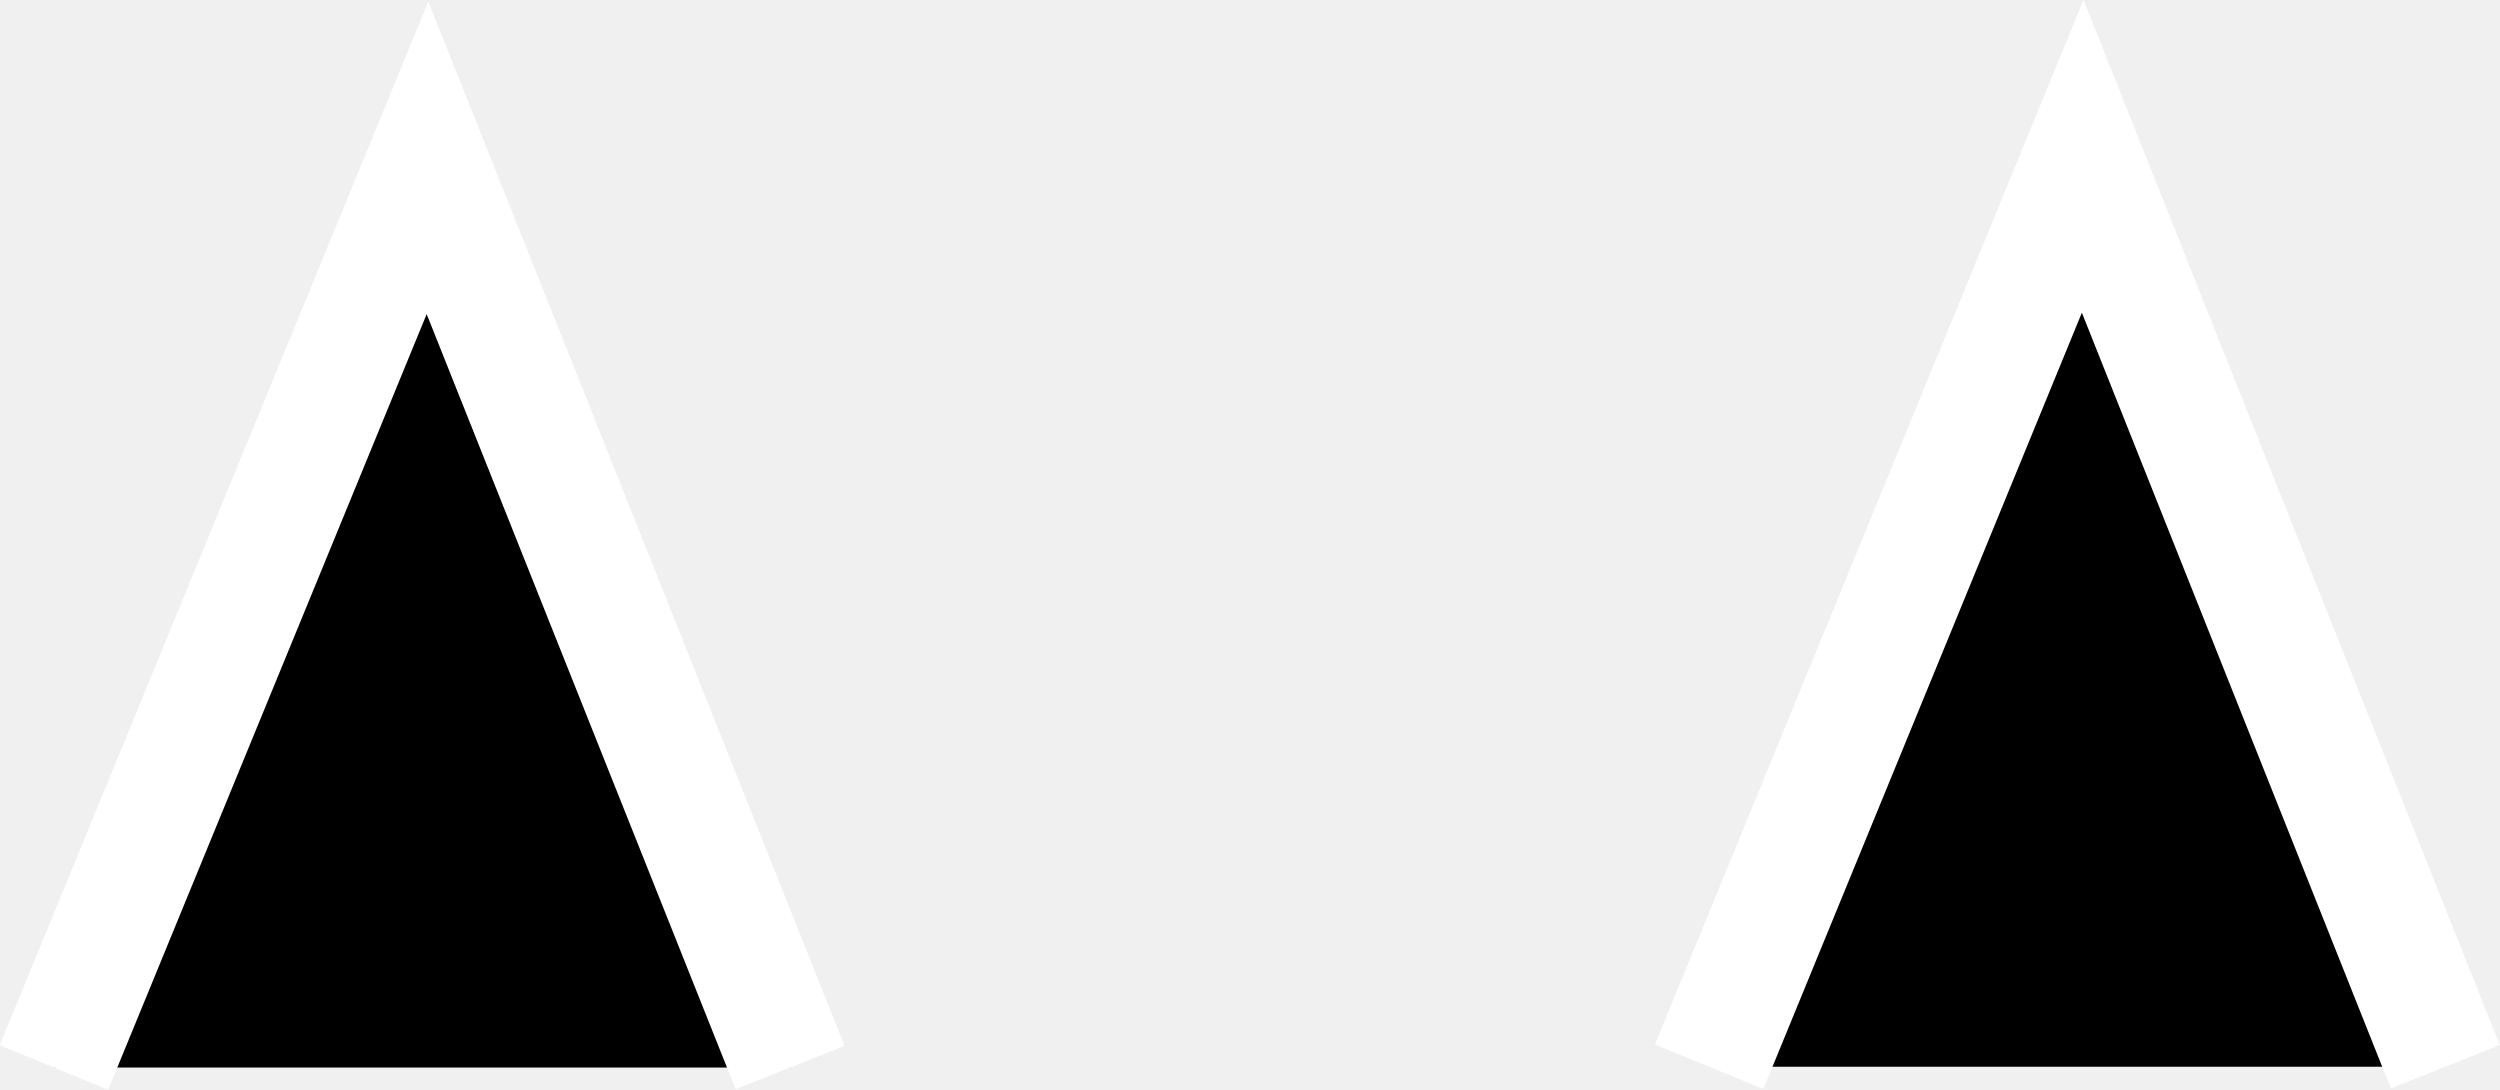
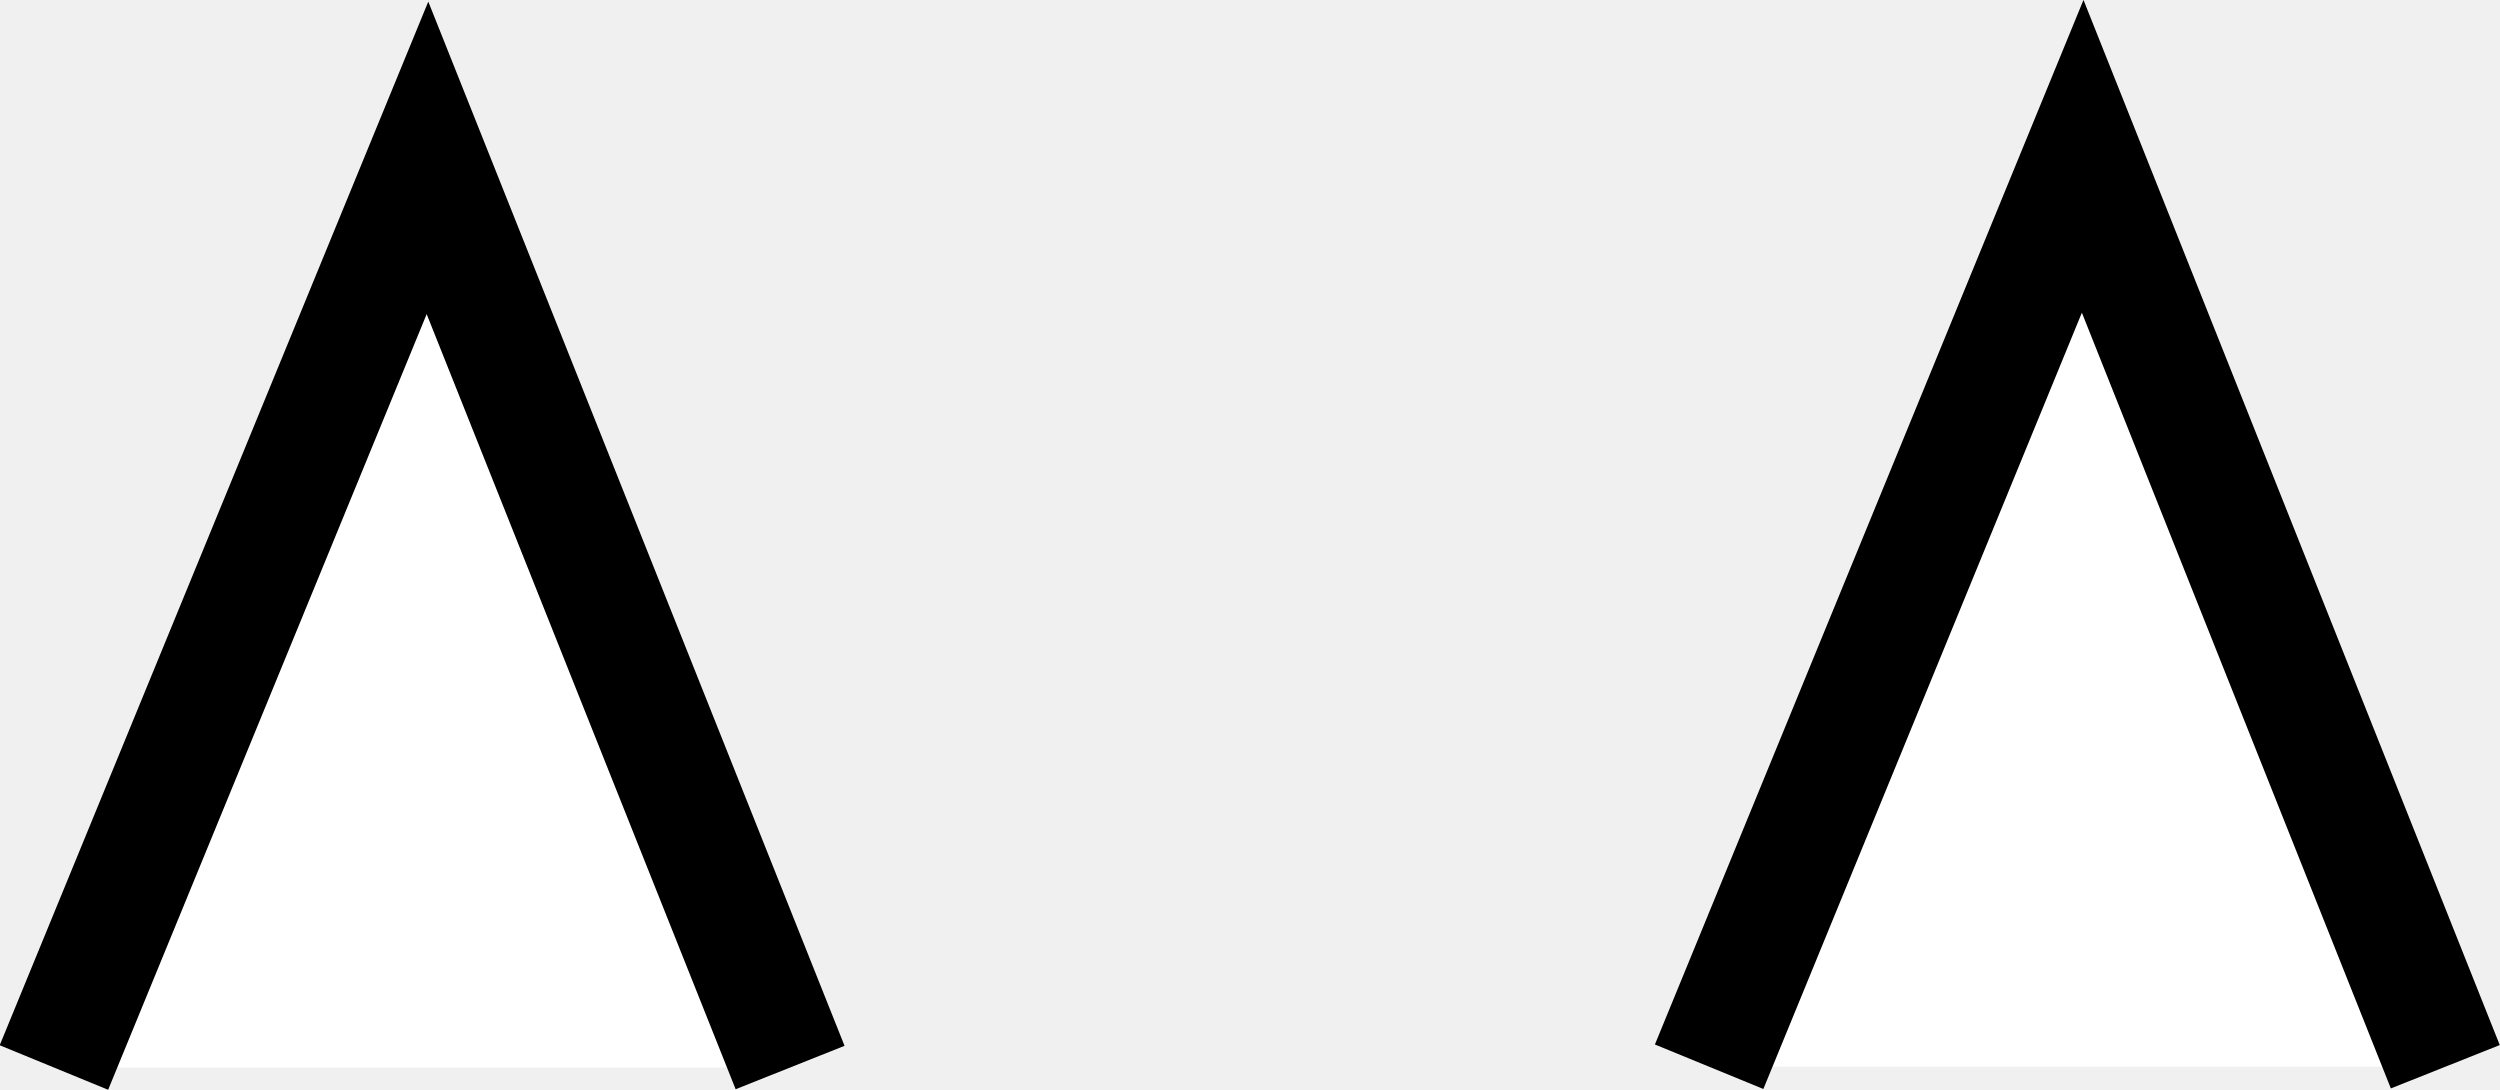
<svg xmlns="http://www.w3.org/2000/svg" id="be3a0966-90f5-4774-8150-c4481fe558c7" data-name="レイヤー 1" viewBox="0 0 319.9 139.4">
  <defs>
    <style>
      .ae7959e6-407f-4225-8ba9-8d7ab2a7fe56 {
-         fill: #000;
-         stroke: #fff;
+         fill: #fff;
+         stroke: #000;
        stroke-miterlimit: 10;
        stroke-width: 15px;
        @media (prefers-color-scheme: dark) {
        path {
-             fill: #fff;
-             stroke: #000;
+             fill: #000;
+             stroke: #fff;
        }
      }
    </style>
  </defs>
  <path class="ae7959e6-407f-4225-8ba9-8d7ab2a7fe56" d="M99,261l47.8-116.4L193.2,261" transform="translate(-92.1 -124.4)" />
  <path class="ae7959e6-407f-4225-8ba9-8d7ab2a7fe56" d="M310.8,260.9l47.8-116.5L405,260.9" transform="translate(-92.1 -124.4)" />
</svg>
